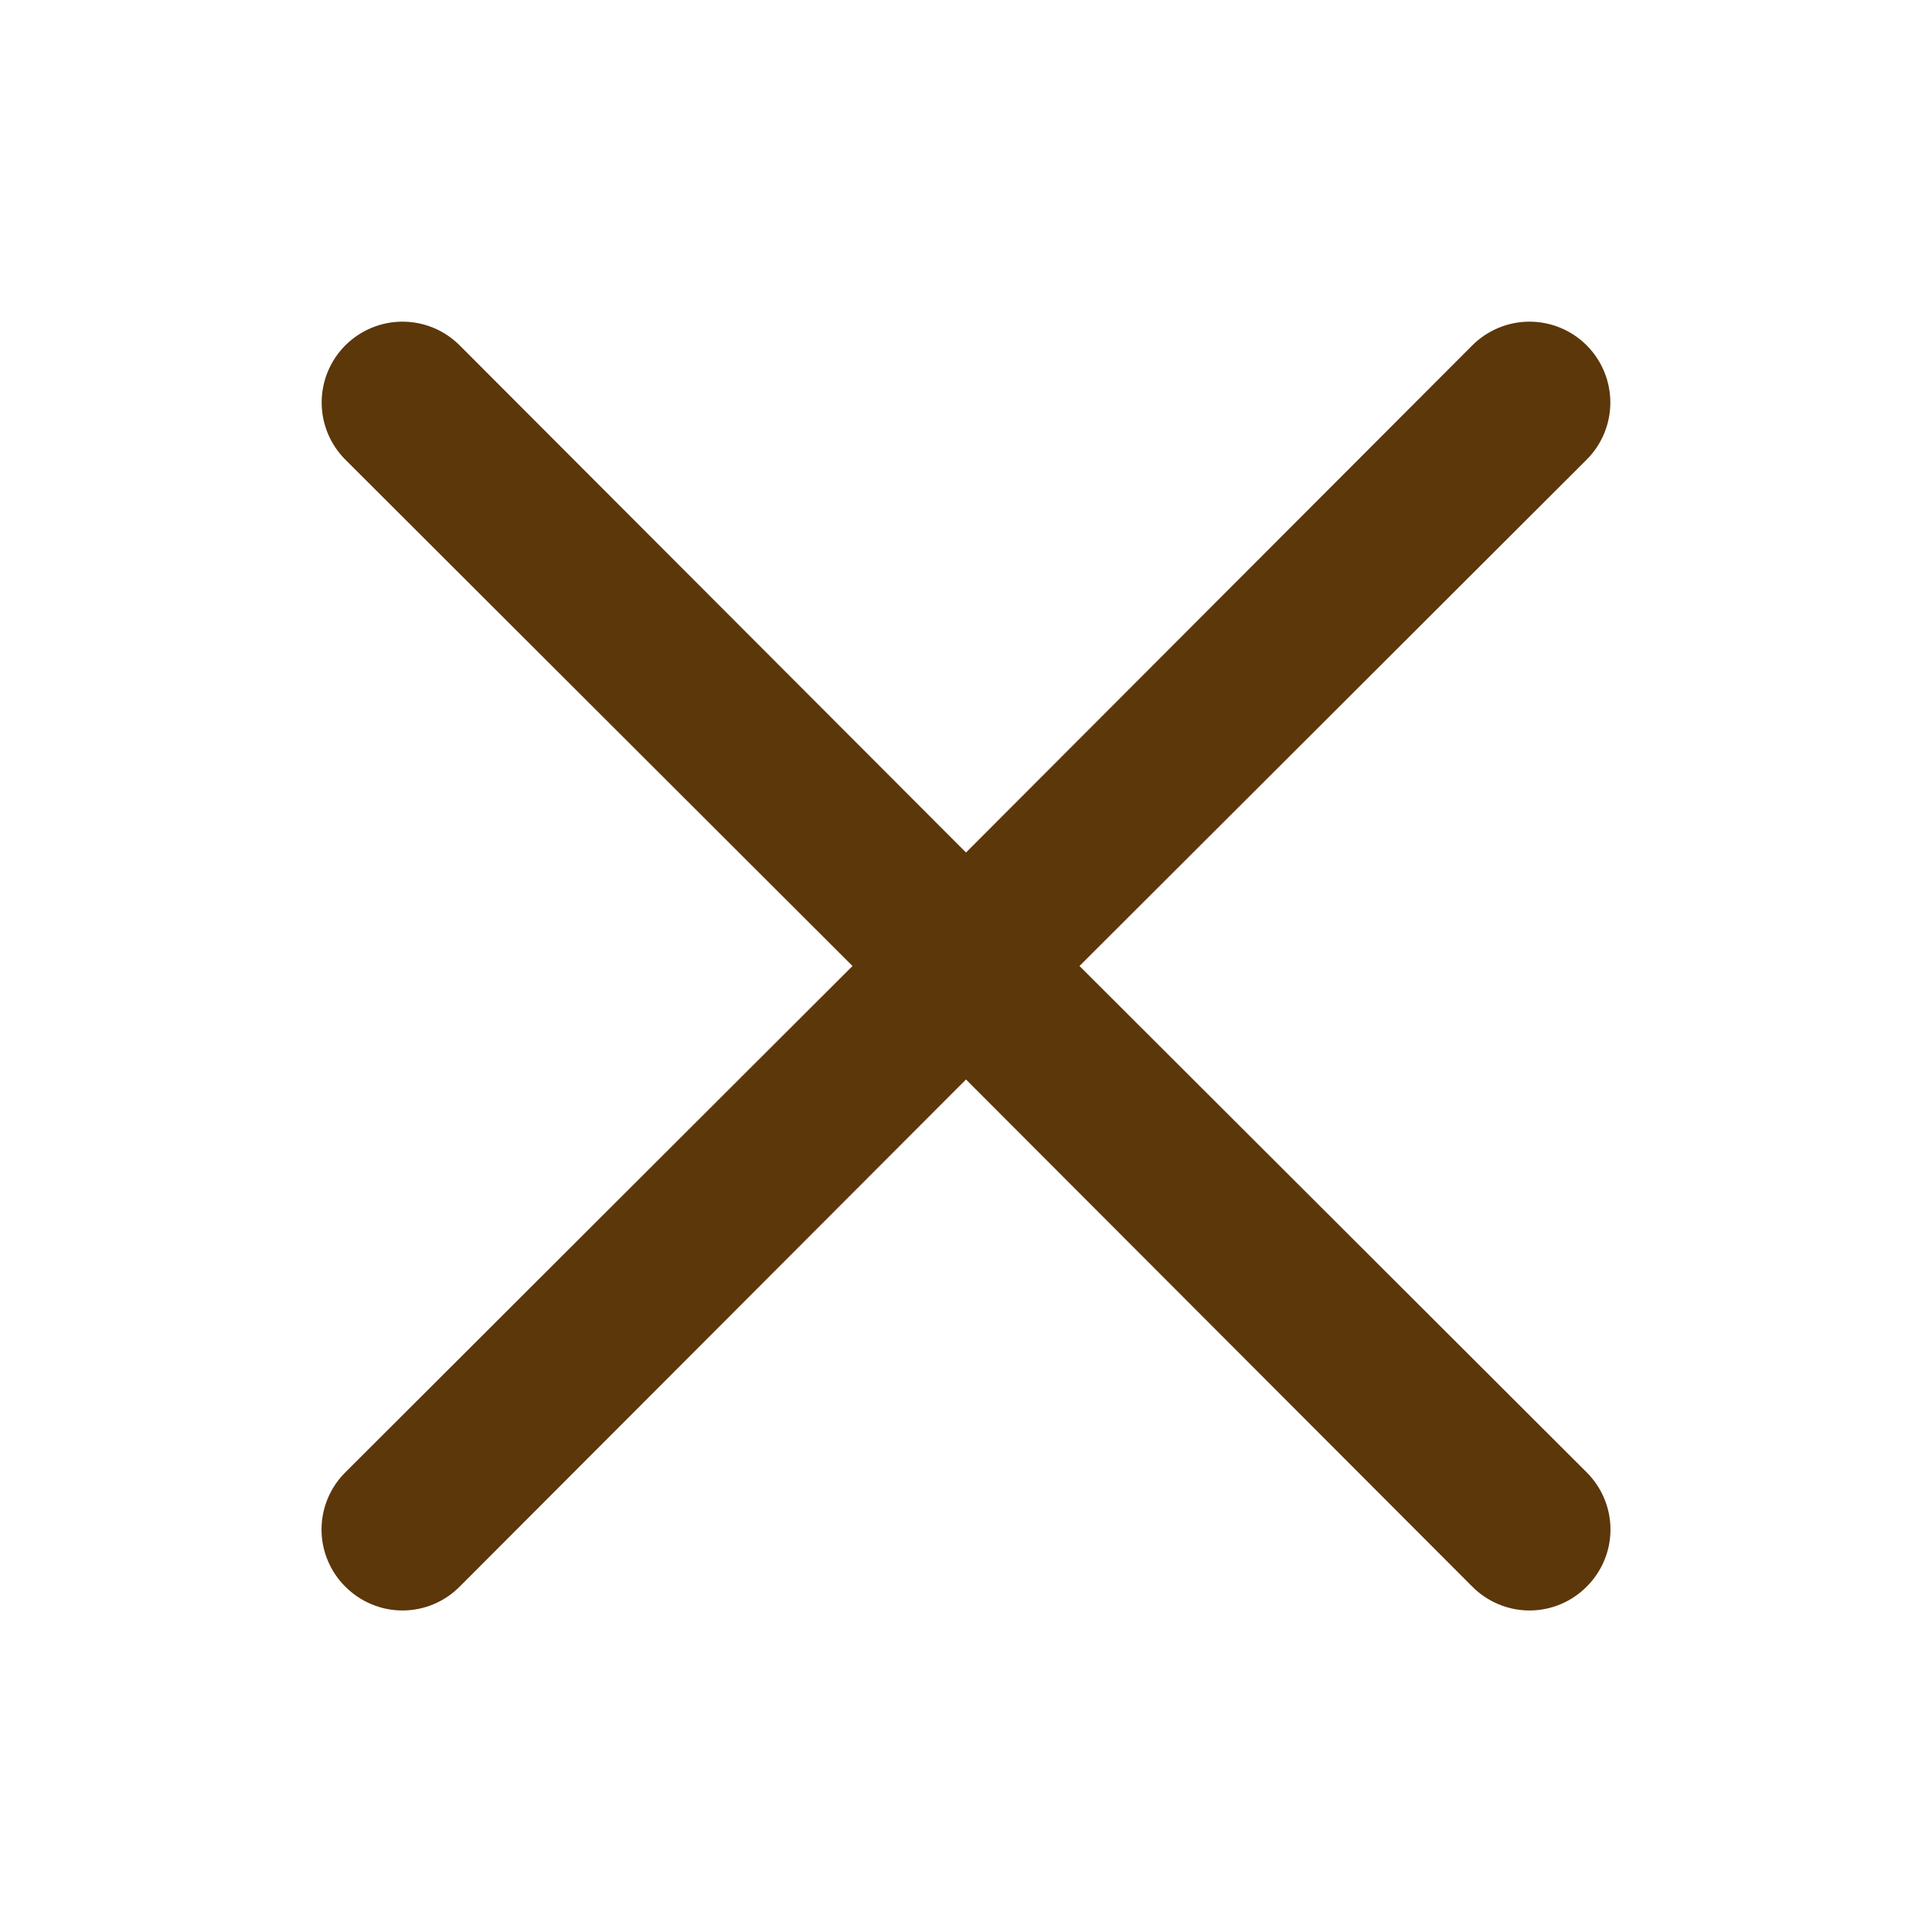
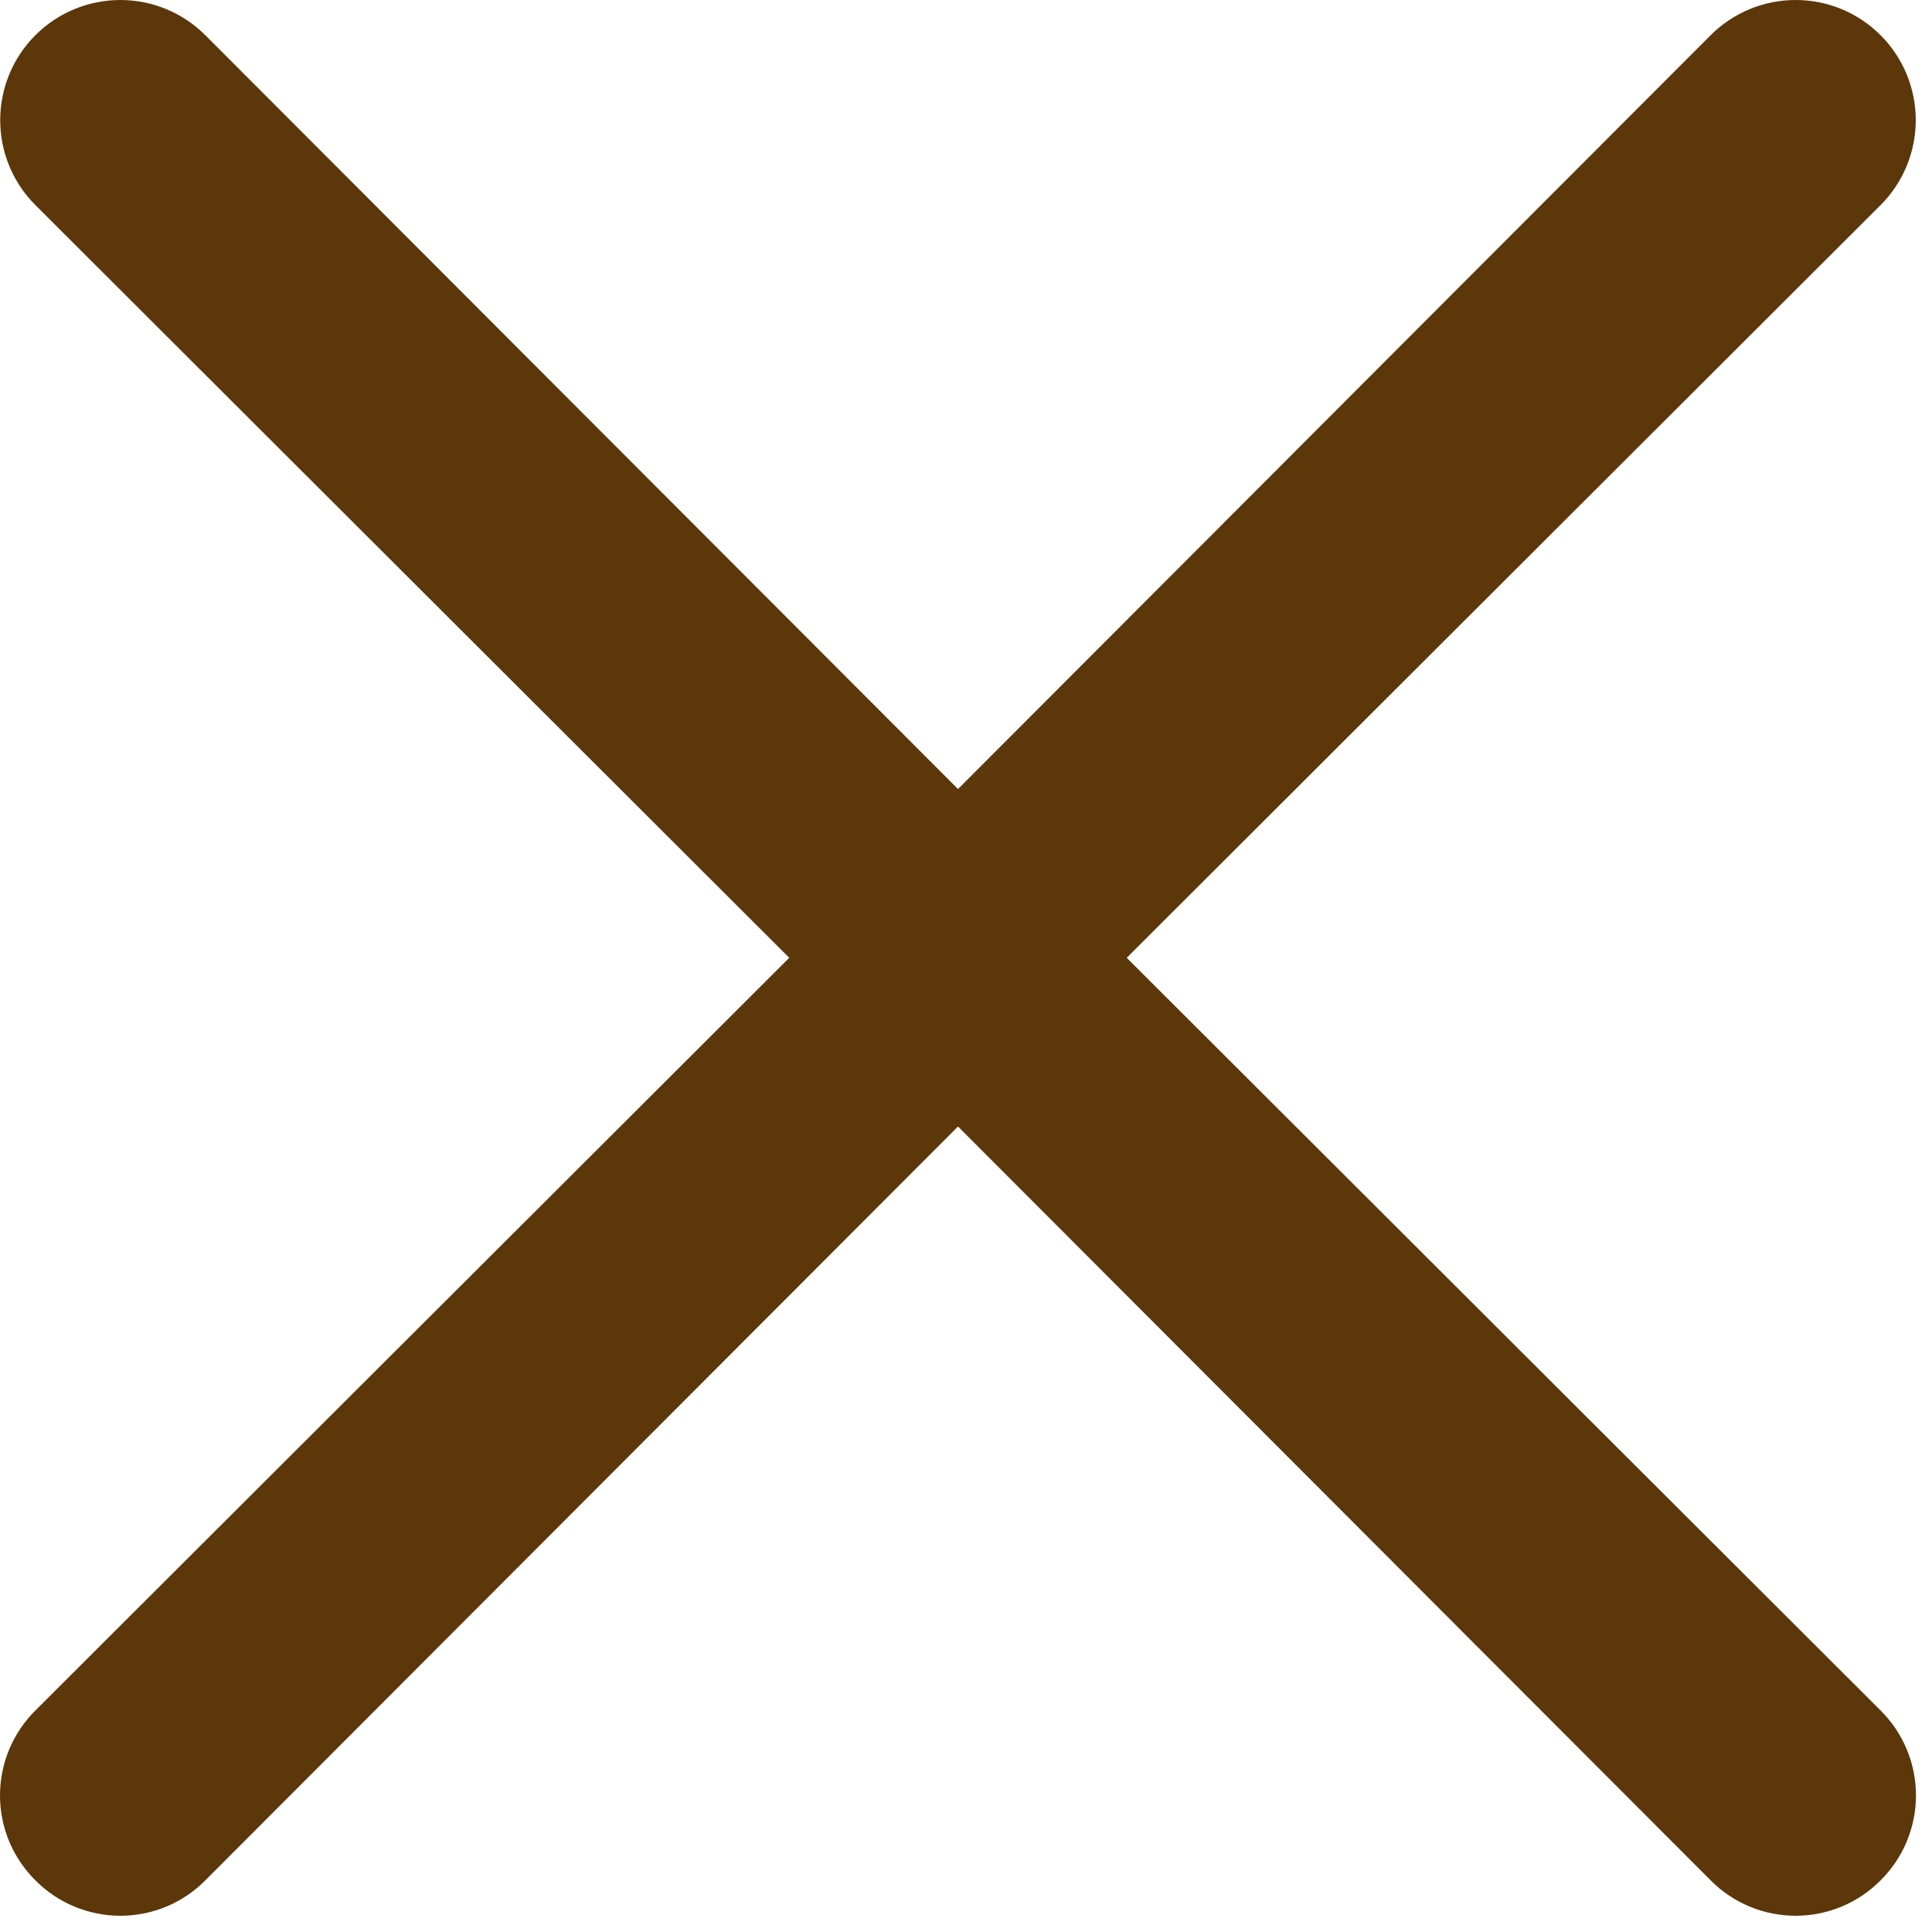
- <svg xmlns="http://www.w3.org/2000/svg" width="55" height="55" viewBox="0 0 55 55" fill="none">
-   <path d="M30.731 27.5L45.169 13.085C45.6 12.654 45.843 12.069 45.843 11.458C45.843 10.848 45.6 10.263 45.169 9.831C44.737 9.4 44.152 9.157 43.542 9.157C42.931 9.157 42.346 9.4 41.914 9.831L27.5 24.269L13.085 9.831C12.654 9.4 12.069 9.157 11.458 9.157C10.848 9.157 10.263 9.4 9.831 9.831C9.4 10.263 9.157 10.848 9.157 11.458C9.157 12.069 9.4 12.654 9.831 13.085L24.269 27.5L9.831 41.914C9.616 42.128 9.446 42.381 9.33 42.66C9.213 42.94 9.153 43.239 9.153 43.542C9.153 43.844 9.213 44.144 9.33 44.423C9.446 44.702 9.616 44.956 9.831 45.169C10.044 45.383 10.298 45.554 10.577 45.67C10.856 45.787 11.156 45.847 11.458 45.847C11.761 45.847 12.06 45.787 12.34 45.67C12.619 45.554 12.872 45.383 13.085 45.169L27.5 30.731L41.914 45.169C42.128 45.383 42.381 45.554 42.66 45.67C42.94 45.787 43.239 45.847 43.542 45.847C43.844 45.847 44.144 45.787 44.423 45.67C44.702 45.554 44.956 45.383 45.169 45.169C45.383 44.956 45.554 44.702 45.67 44.423C45.787 44.144 45.847 43.844 45.847 43.542C45.847 43.239 45.787 42.94 45.67 42.66C45.554 42.381 45.383 42.128 45.169 41.914L30.731 27.5Z" fill="#5C370A" />
+ <svg xmlns="http://www.w3.org/2000/svg" width="37" height="37" viewBox="0 0 37 37" fill="none">
+   <path d="M21.578 18.343L36.015 3.928C36.447 3.497 36.689 2.911 36.689 2.301C36.689 1.691 36.447 1.105 36.015 0.674C35.584 0.242 34.999 0 34.388 0C33.778 0 33.193 0.242 32.761 0.674L18.347 15.111L3.932 0.674C3.501 0.242 2.915 5.41829e-07 2.305 5.46376e-07C1.695 5.50923e-07 1.109 0.242 0.678 0.674C0.246 1.105 0.004 1.691 0.004 2.301C0.004 2.911 0.246 3.497 0.678 3.928L15.115 18.343L0.678 32.757C0.463 32.97 0.293 33.224 0.176 33.503C0.06 33.782 0 34.082 0 34.384C0 34.687 0.06 34.986 0.176 35.266C0.293 35.545 0.463 35.798 0.678 36.011C0.891 36.226 1.144 36.397 1.424 36.513C1.703 36.629 2.002 36.689 2.305 36.689C2.607 36.689 2.907 36.629 3.186 36.513C3.466 36.397 3.719 36.226 3.932 36.011L18.347 21.574L32.761 36.011C32.974 36.226 33.228 36.397 33.507 36.513C33.786 36.629 34.086 36.689 34.388 36.689C34.691 36.689 34.99 36.629 35.27 36.513C35.549 36.397 35.802 36.226 36.015 36.011C36.23 35.798 36.401 35.545 36.517 35.266C36.633 34.986 36.693 34.687 36.693 34.384C36.693 34.082 36.633 33.782 36.517 33.503C36.401 33.224 36.23 32.97 36.015 32.757L21.578 18.343Z" fill="#5C370A" />
</svg>
